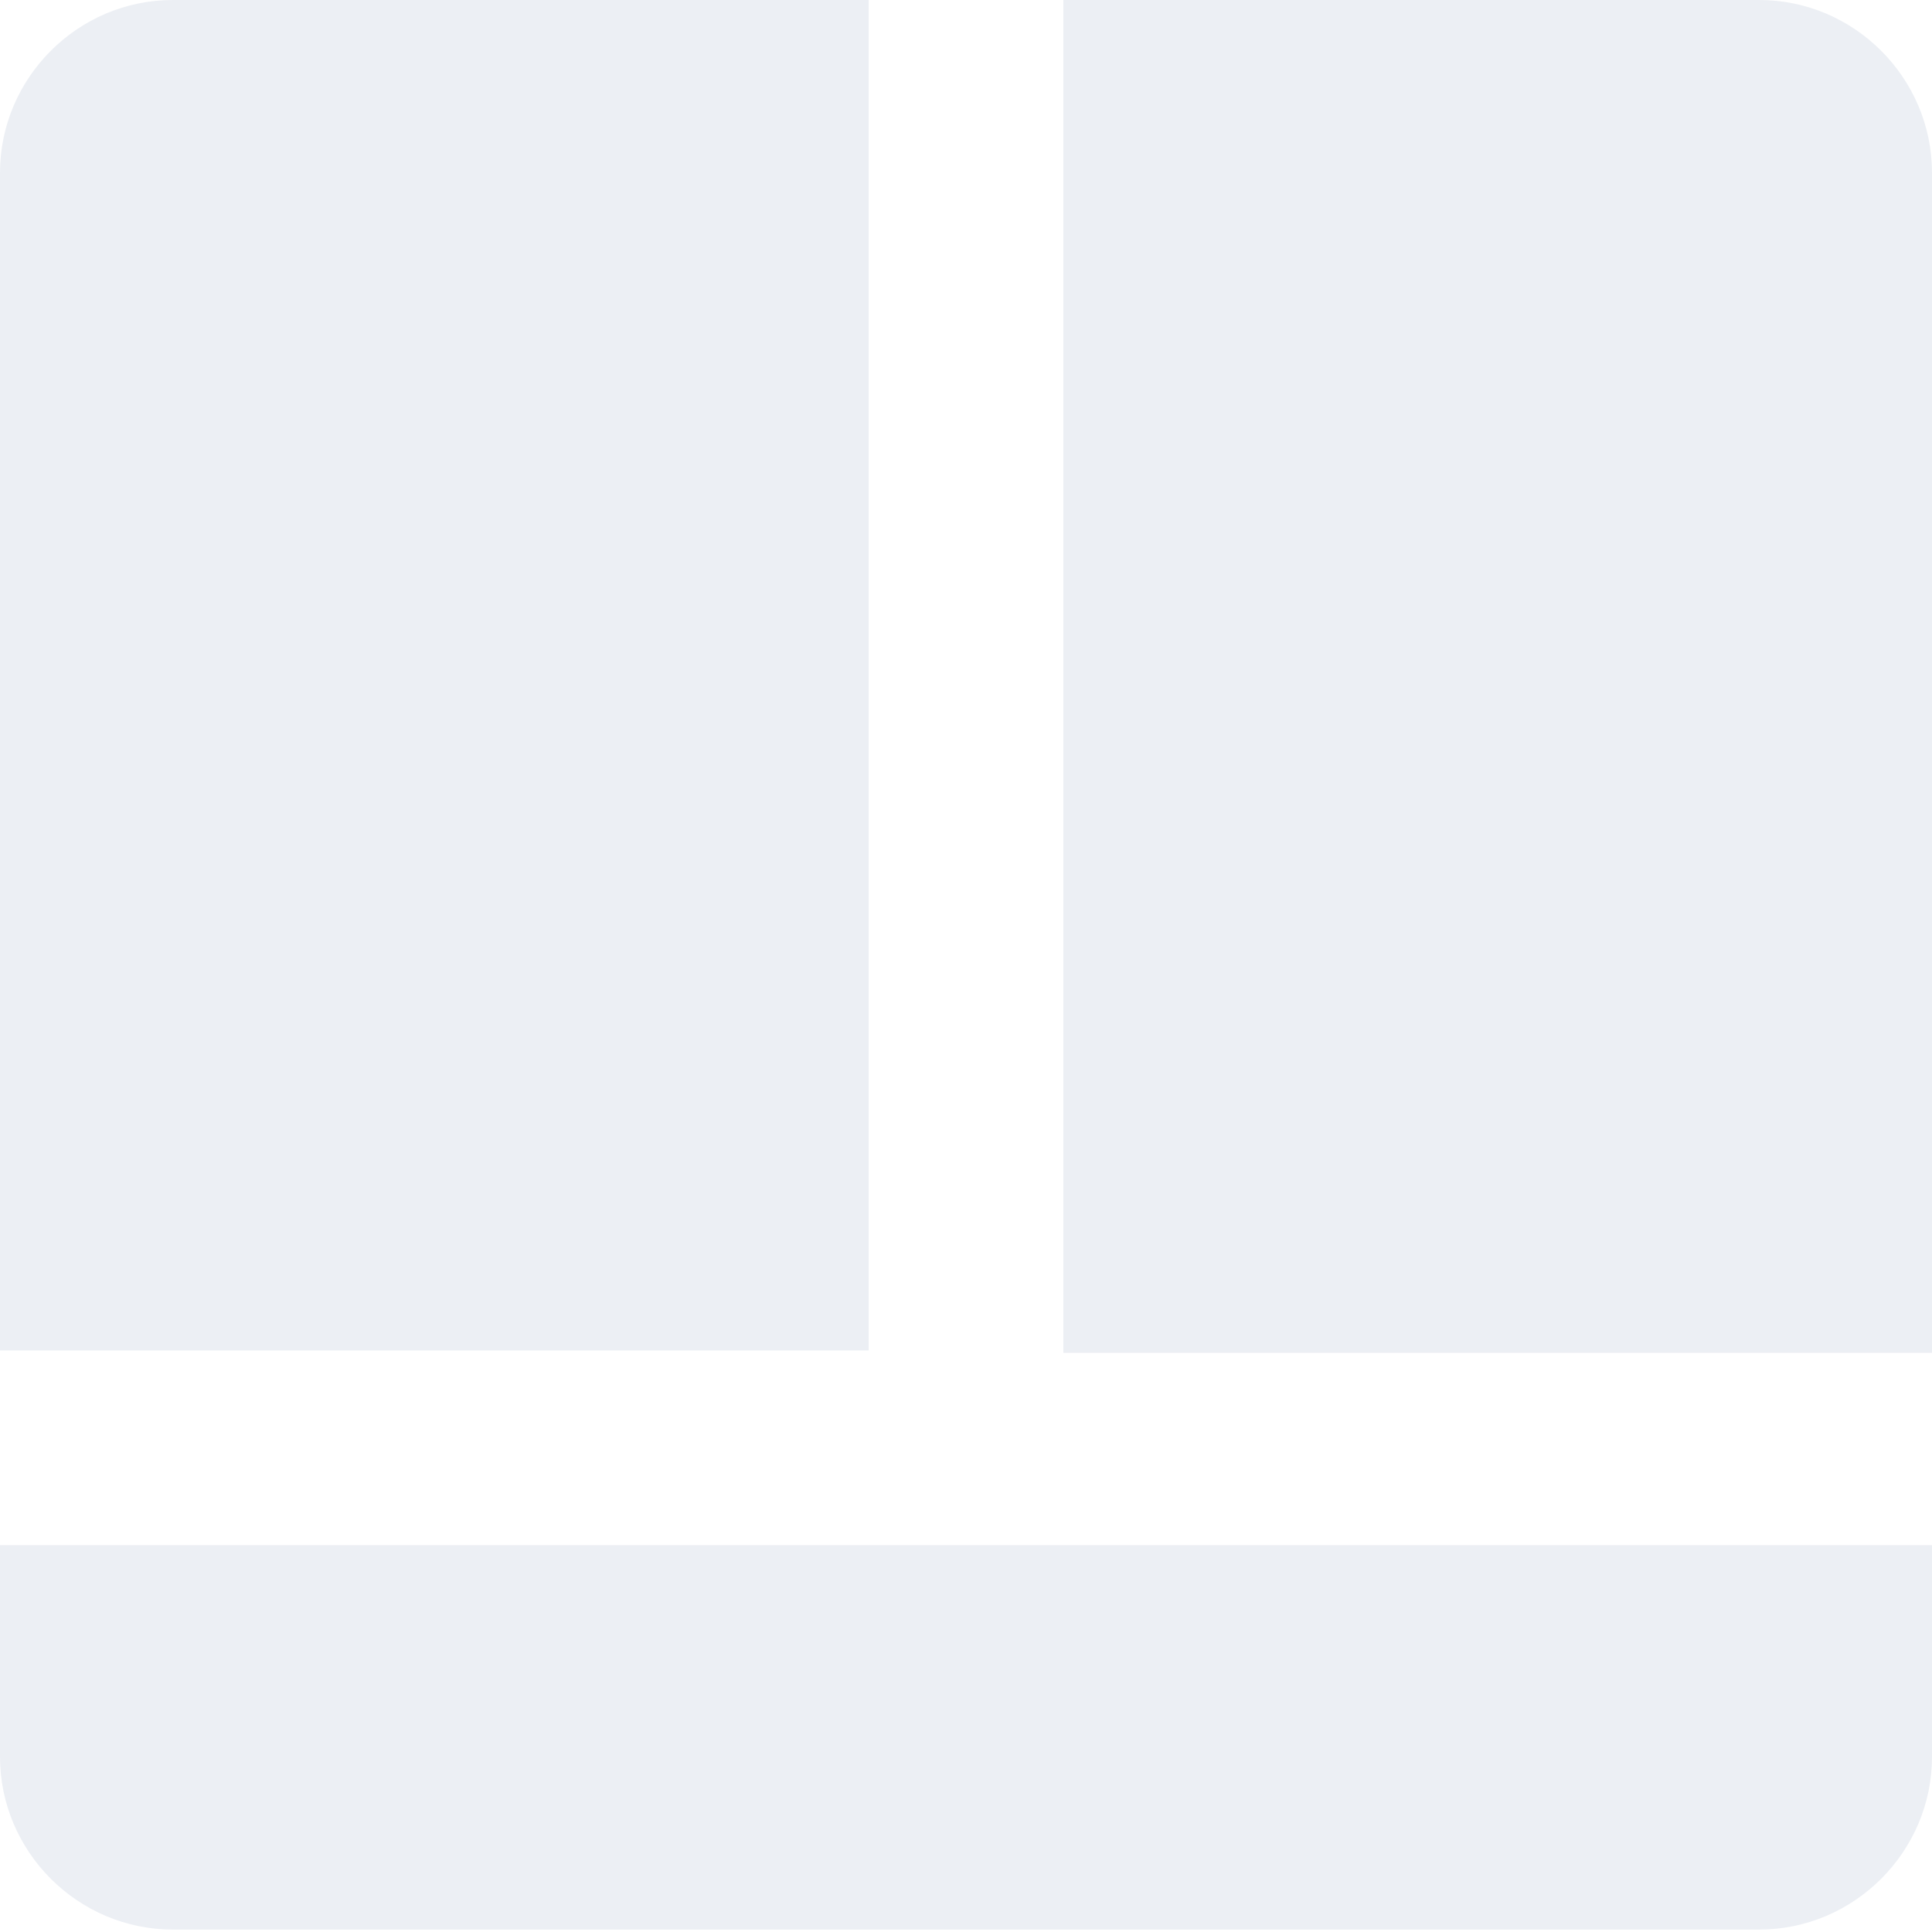
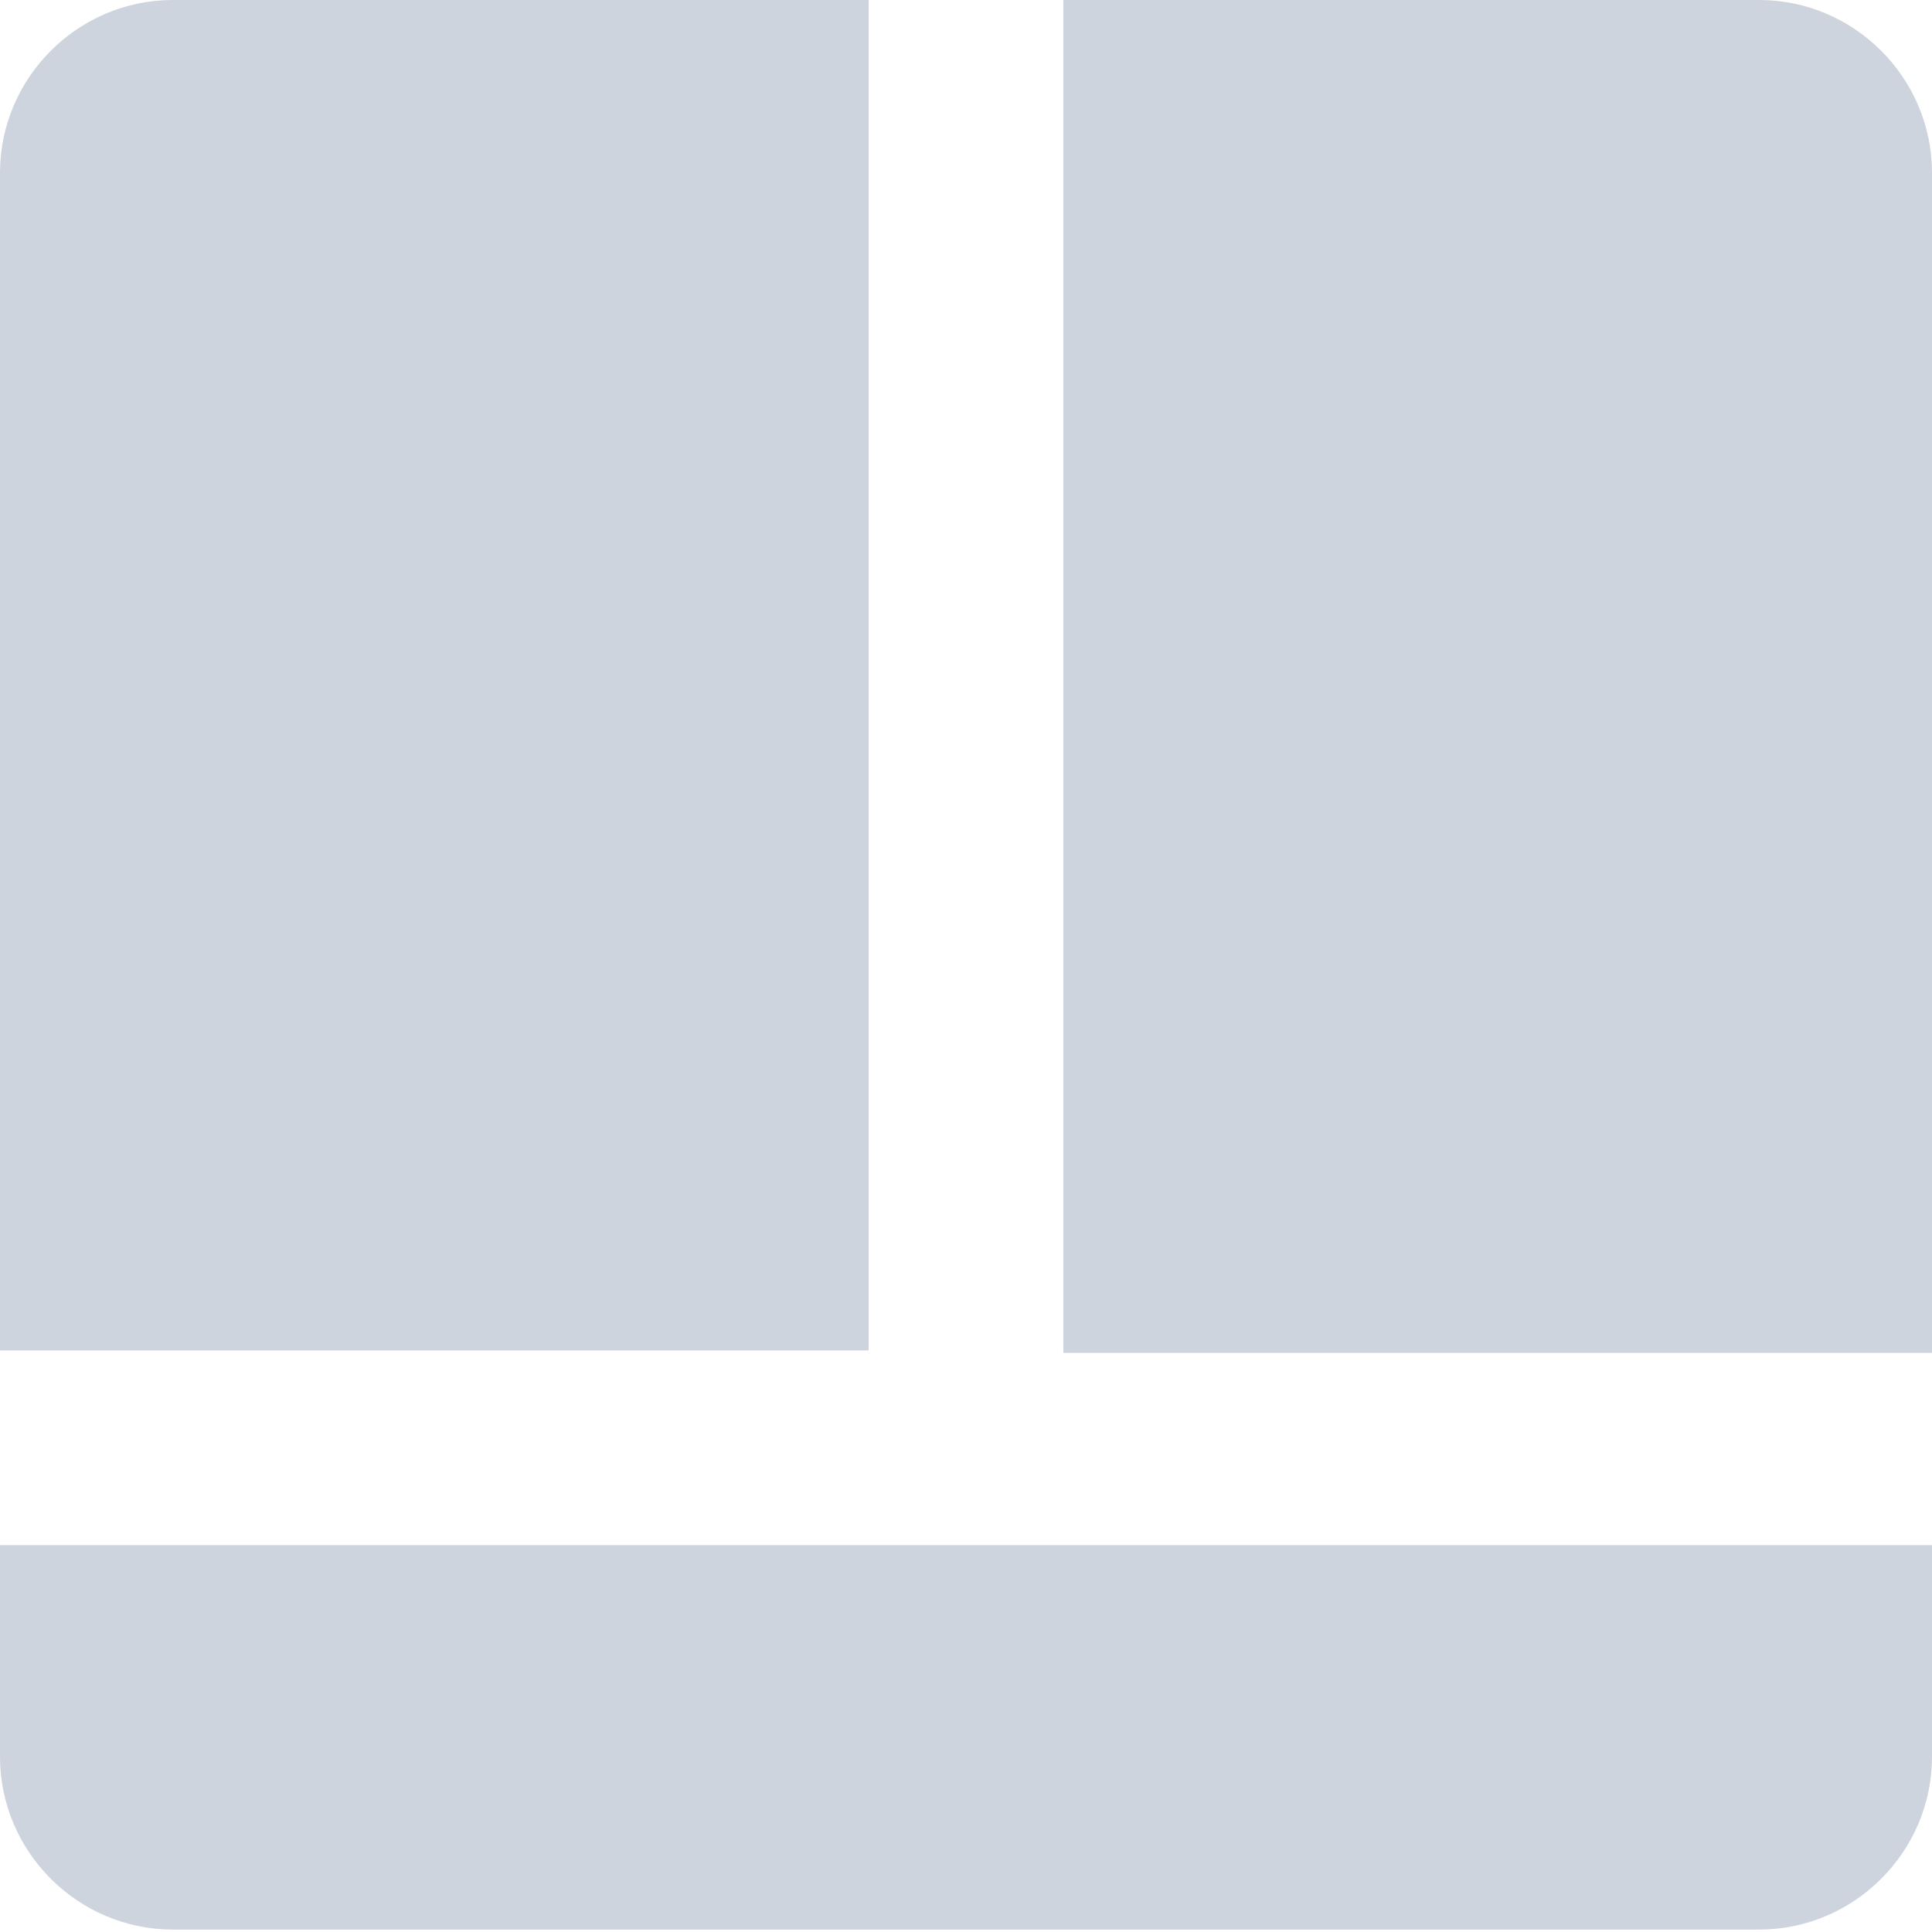
<svg xmlns="http://www.w3.org/2000/svg" version="1.1" id="Ebene_1" x="0px" y="0px" viewBox="0 0 79.4 79.4" enable-background="new 0 0 79.4 79.4" xml:space="preserve">
-   <path fill="#ECEFF4" d="M7.1,0C3.2,0,0,3.2,0,7.1v48.4h35.7V0H7.1z" />
-   <path fill="#ECEFF4" d="M79.4,7.1c0-3.9-3.2-7.1-7.1-7.1H43.7v55.6h35.7L79.4,7.1z" />
-   <path fill="#ECEFF4" d="M0,63.5v8.7c0,3.9,3.2,7.1,7.1,7.1l-7.1,0h79.4l-7.1,0c3.9,0,7.1-3.2,7.1-7.1l0,7.1V63.5H0z" />
+   <defs id="defs11" />
+   <path fill="#ECEFF4" d="M7.1,0C3.2,0,0,3.2,0,7.1v48.4h35.7V0H7.1z" id="path3" style="fill:#8392a9;fill-opacity:0.392" />
+   <path fill="#ECEFF4" d="M79.4,7.1c0-3.9-3.2-7.1-7.1-7.1H43.7v55.6h35.7L79.4,7.1z" id="path5" style="fill:#8392a9;fill-opacity:0.392" />
+   <path fill="#ECEFF4" d="M0,63.5v8.7c0,3.9,3.2,7.1,7.1,7.1l-7.1,0h79.4l-7.1,0c3.9,0,7.1-3.2,7.1-7.1l0,7.1V63.5H0z" id="path7" style="fill:#8392a9;fill-opacity:0.392" />
</svg>
